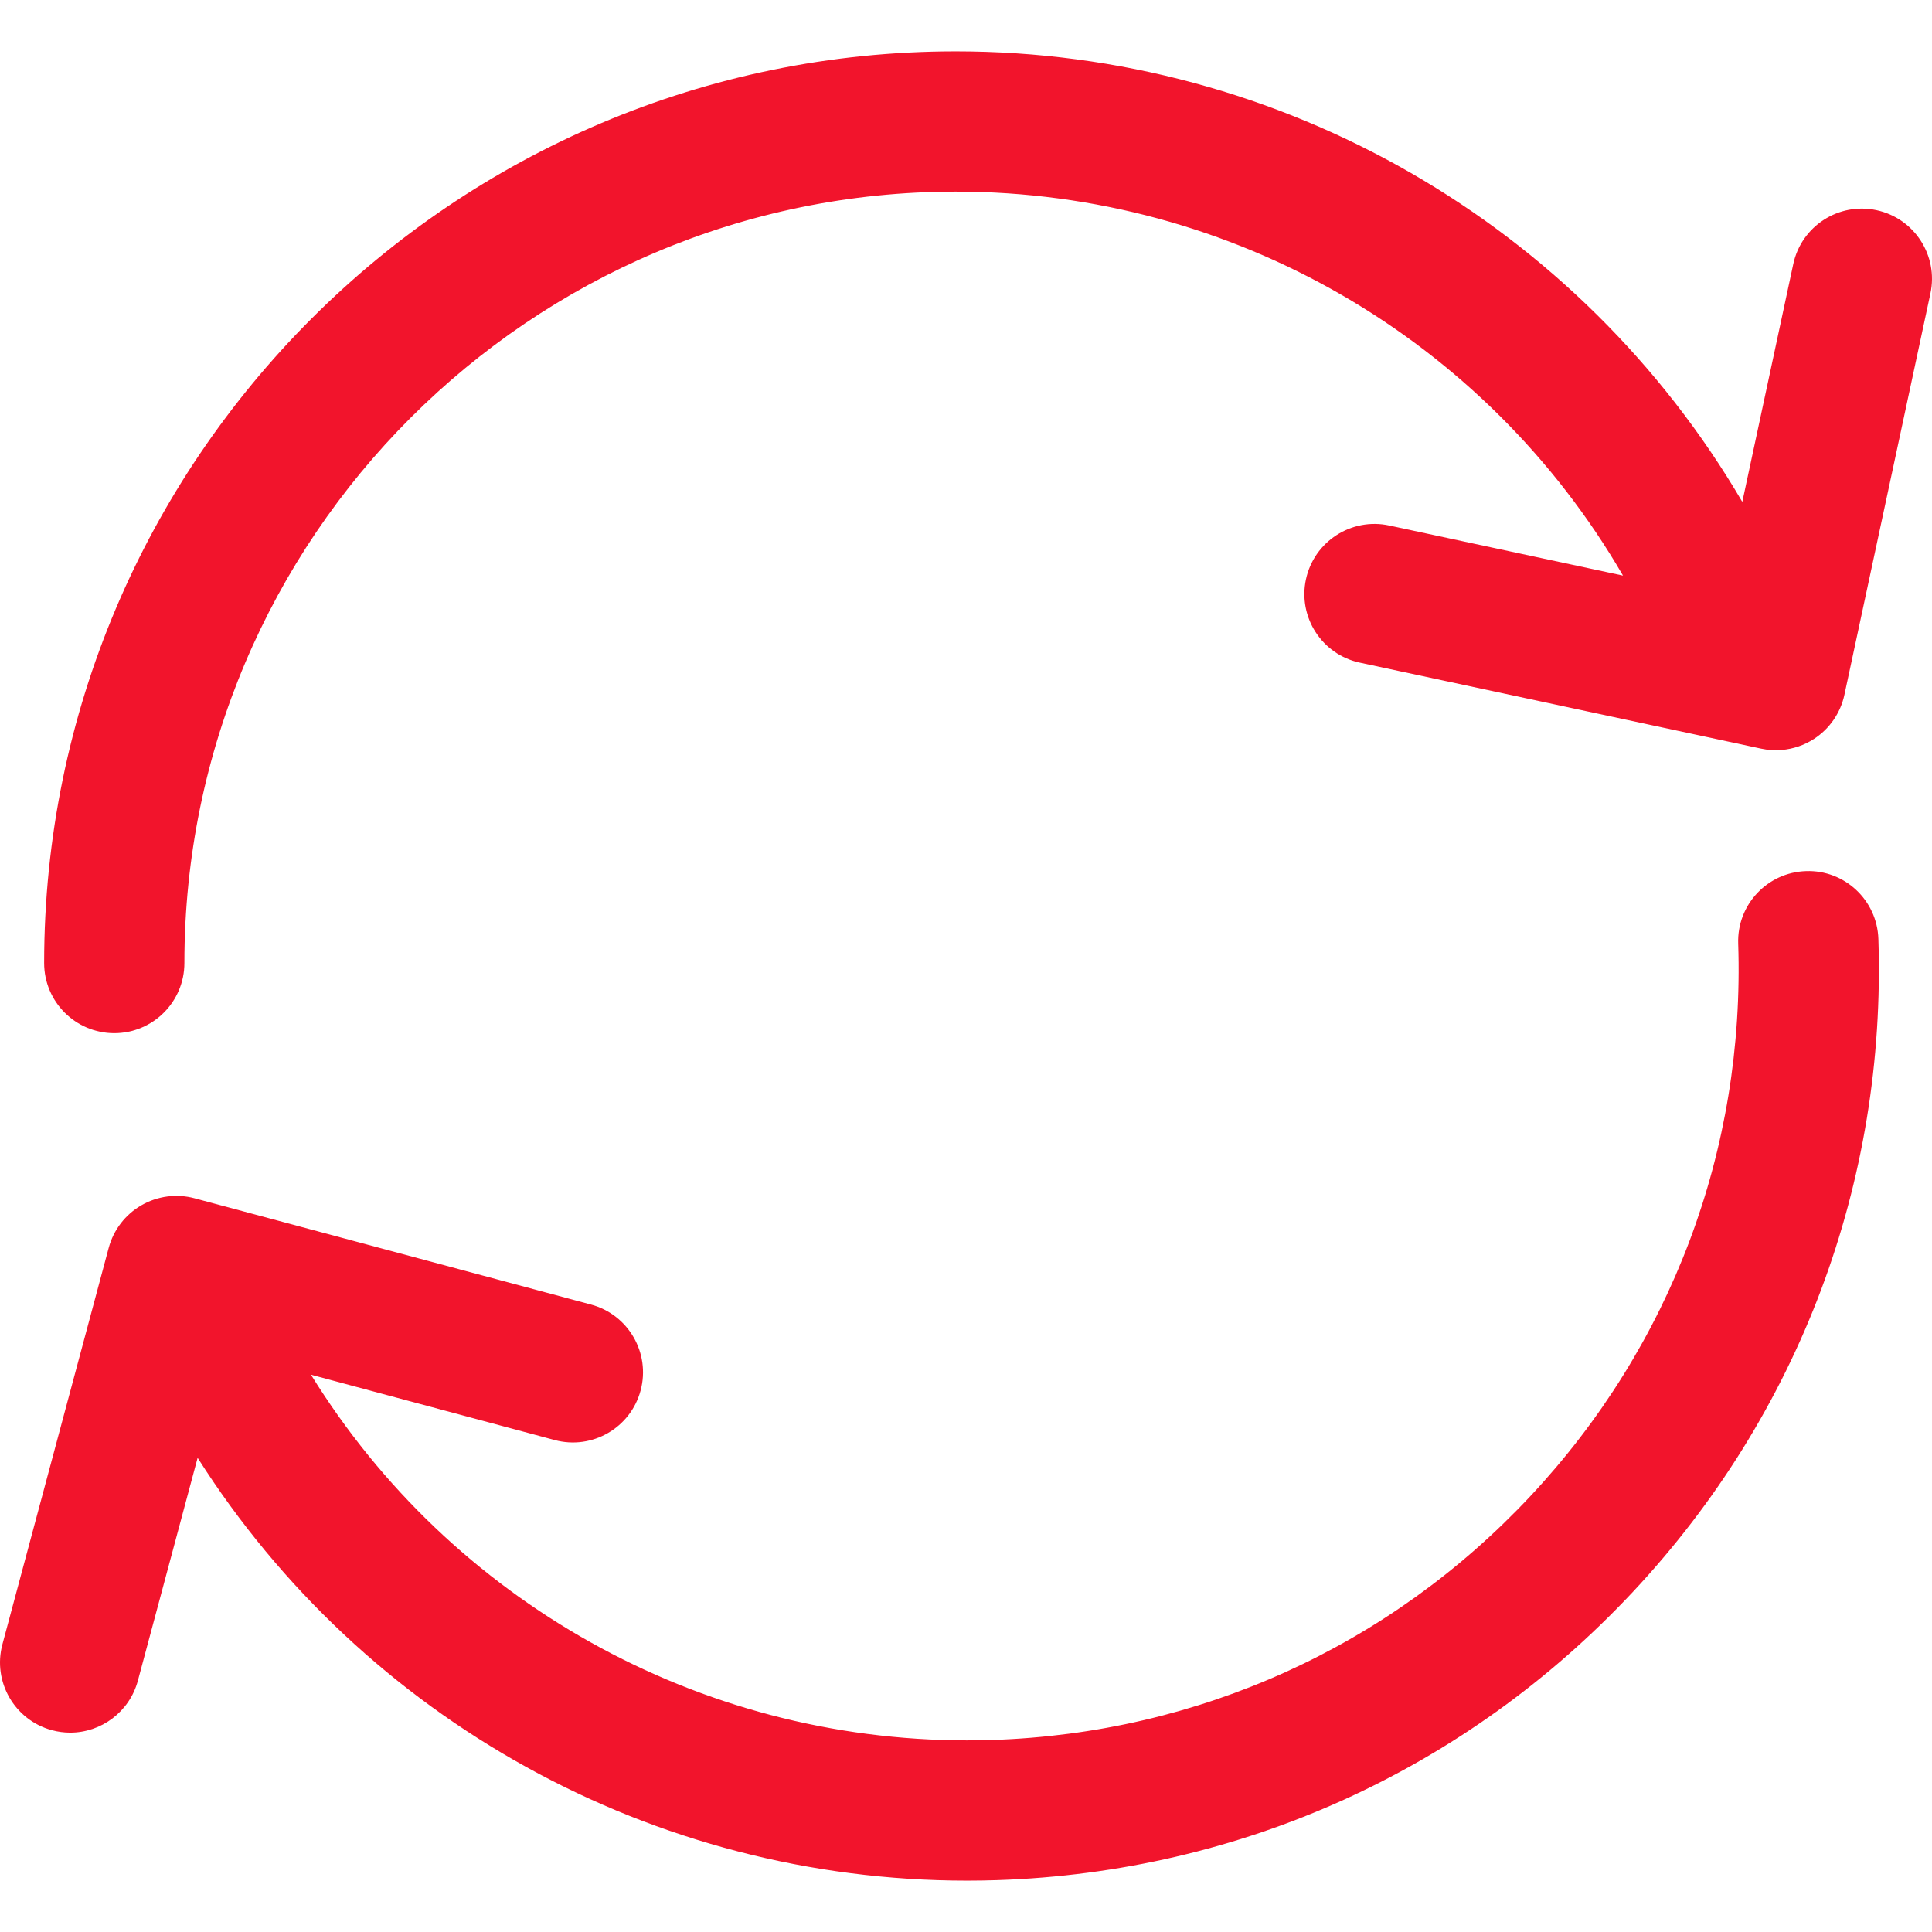
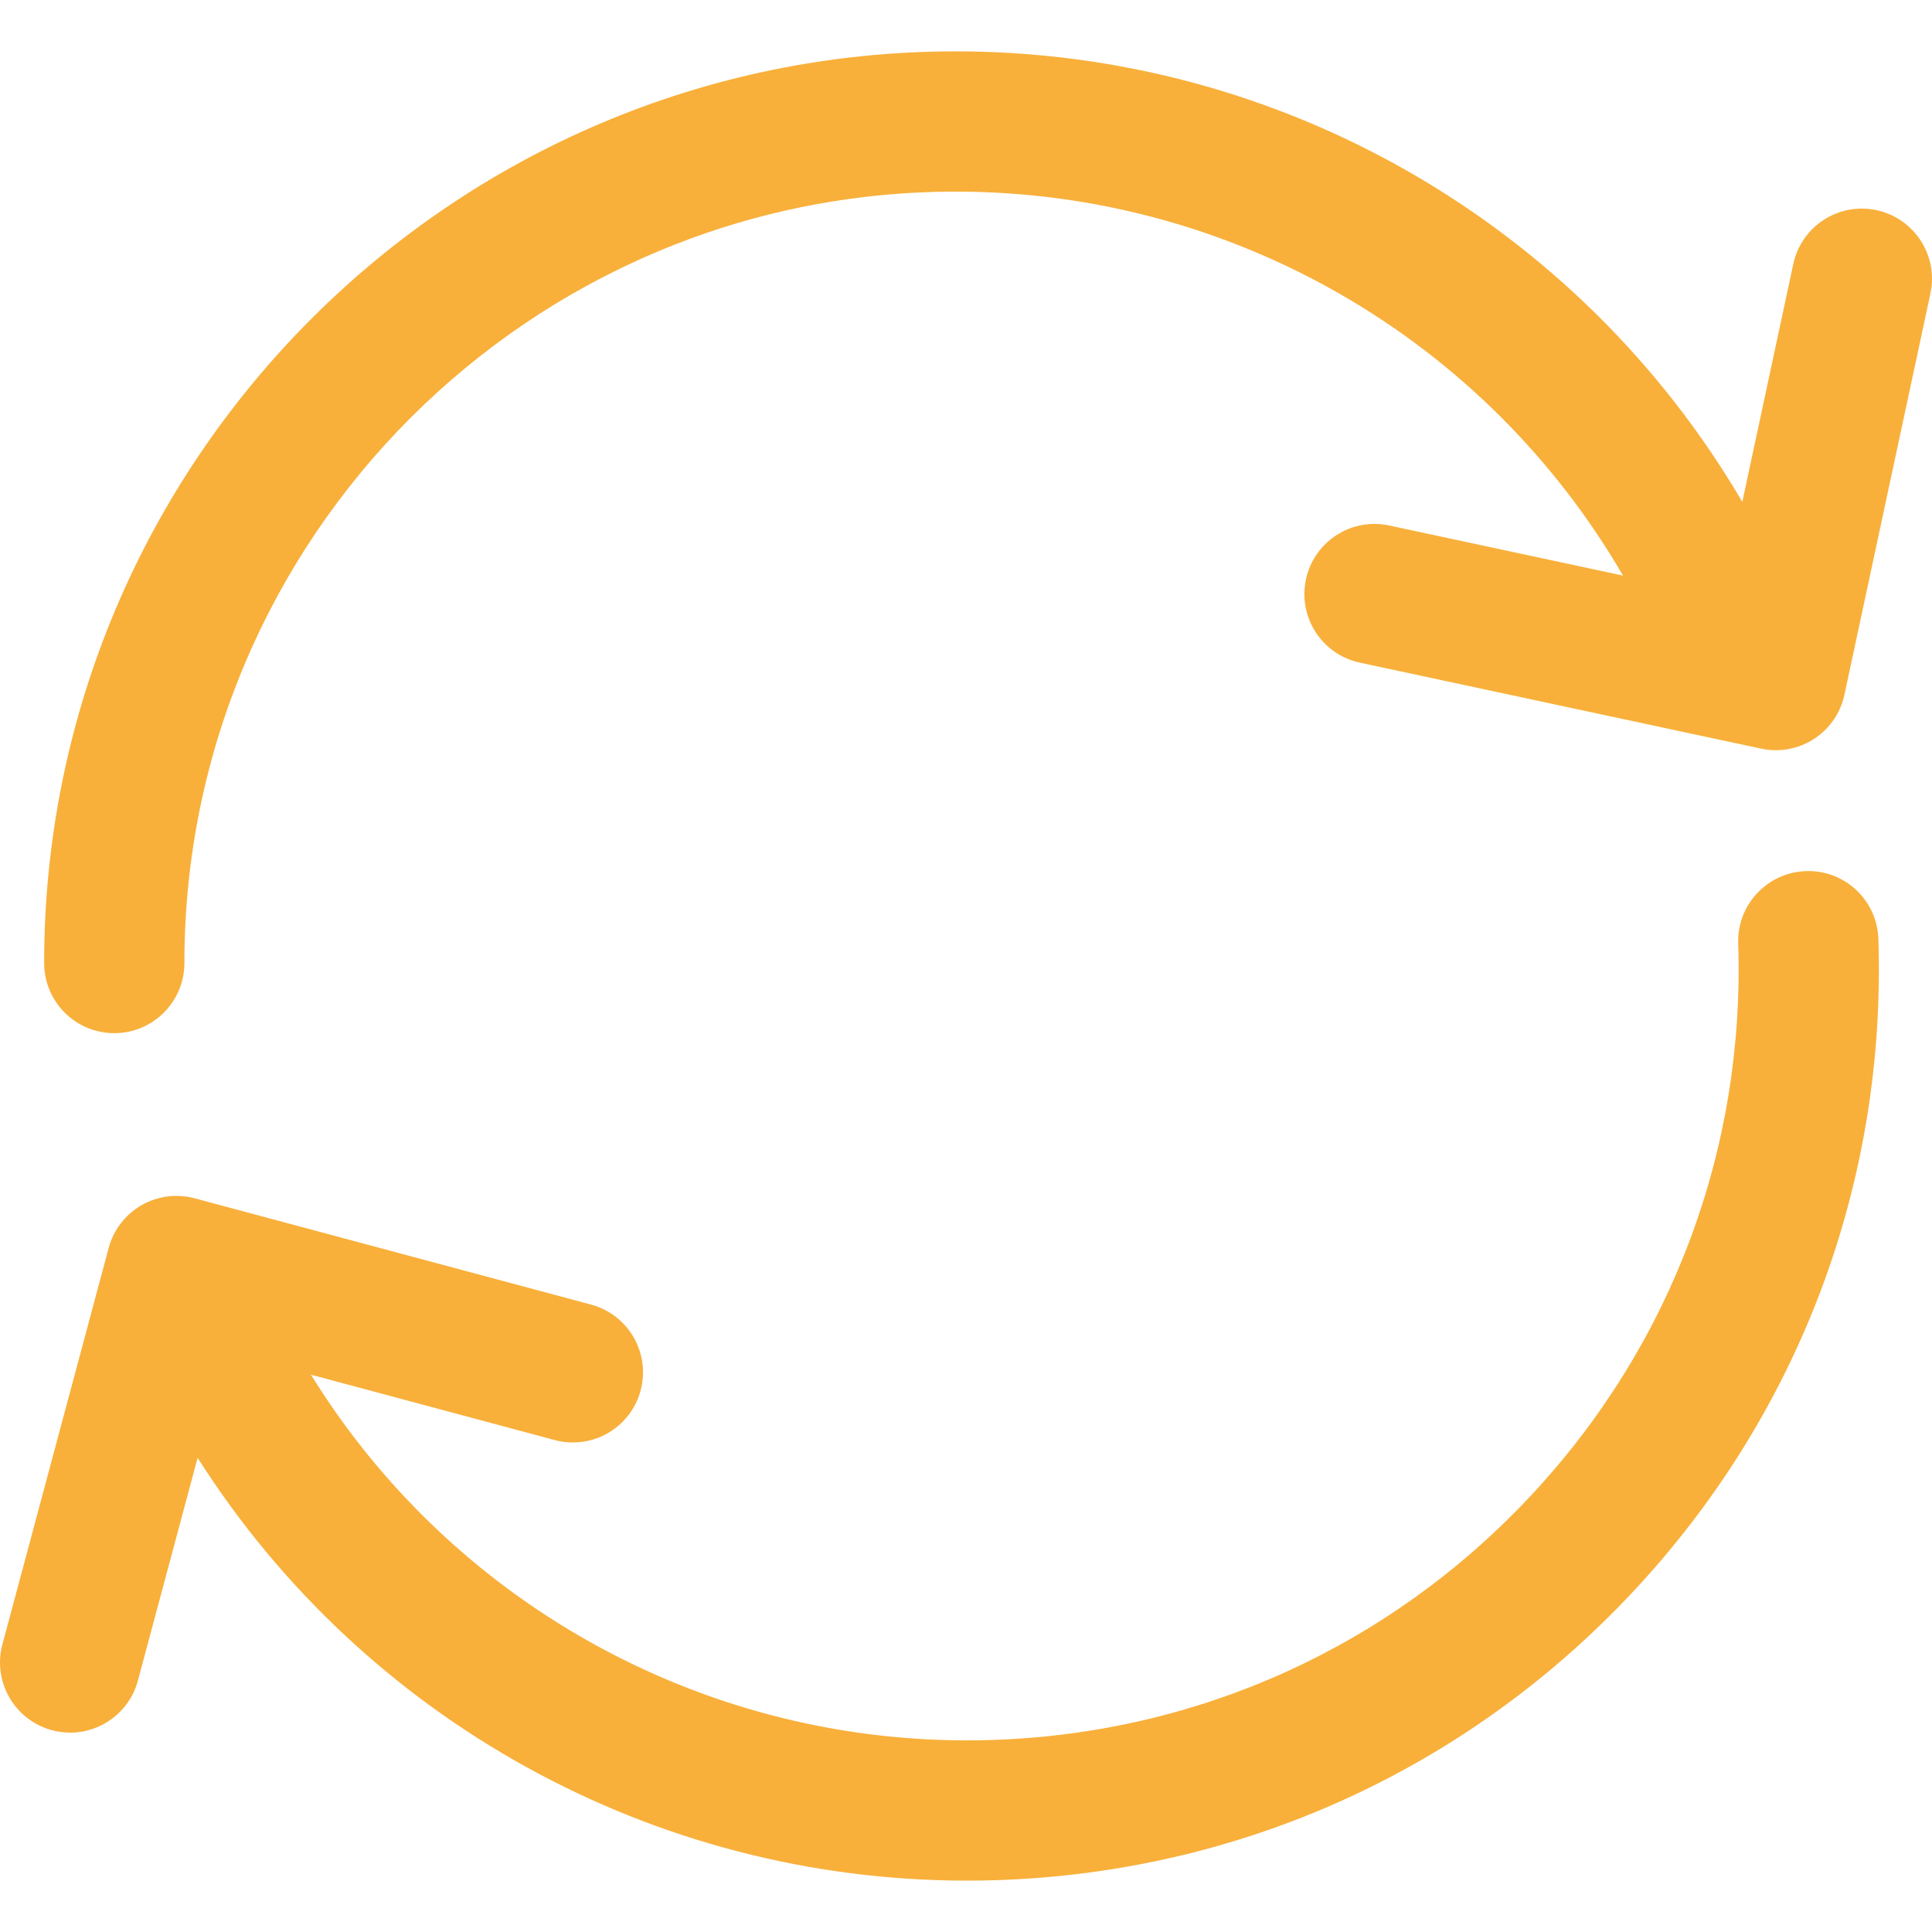
<svg xmlns="http://www.w3.org/2000/svg" version="1.1" id="Update" x="0px" y="0px" width="512px" height="512px" viewBox="0 0 344.37 344.37" style="enable-background:new 0 0 344.37 344.37;" xml:space="preserve">
  <g>
    <g>
-       <path d="M334.485,37.463c-6.753-1.449-13.396,2.853-14.842,9.603l-9.084,42.391C281.637,40.117,228.551,9.155,170.368,9.155    c-89.603,0-162.5,72.896-162.5,162.5c0,6.903,5.596,12.5,12.5,12.5c6.903,0,12.5-5.597,12.5-12.5    c0-75.818,61.682-137.5,137.5-137.5c49.429,0,94.515,26.403,118.925,68.443l-41.674-8.931c-6.752-1.447-13.396,2.854-14.841,9.604    c-1.446,6.75,2.854,13.396,9.604,14.842l71.536,15.33c1.215,0.261,2.449,0.336,3.666,0.234c2.027-0.171,4.003-0.836,5.743-1.962    c2.784-1.801,4.738-4.634,5.433-7.875l15.331-71.536C345.535,45.555,341.235,38.911,334.485,37.463z" fill="#f2142c" />
-       <path d="M321.907,155.271c-6.899,0.228-12.309,6.006-12.081,12.905c1.212,36.708-11.942,71.689-37.042,98.504    c-25.099,26.812-59.137,42.248-95.844,43.46c-1.53,0.05-3.052,0.075-4.576,0.075c-47.896-0.002-92.018-24.877-116.936-65.18    l43.447,11.65c6.668,1.787,13.523-2.168,15.311-8.837c1.788-6.668-2.168-13.522-8.836-15.312l-70.664-18.946    c-3.202-0.857-6.615-0.409-9.485,1.247c-2.872,1.656-4.967,4.387-5.826,7.589L0.43,293.092    c-1.788,6.668,2.168,13.522,8.836,15.311c1.085,0.291,2.173,0.431,3.245,0.431c5.518,0,10.569-3.684,12.066-9.267l10.649-39.717    c29.624,46.647,81.189,75.367,137.132,75.365c1.797,0,3.604-0.029,5.408-0.089c43.381-1.434,83.608-19.674,113.271-51.362    s45.209-73.031,43.776-116.413C334.586,160.453,328.805,155.026,321.907,155.271z" fill="#f2142c" />
+       <path d="M334.485,37.463c-6.753-1.449-13.396,2.853-14.842,9.603l-9.084,42.391C281.637,40.117,228.551,9.155,170.368,9.155    c-89.603,0-162.5,72.896-162.5,162.5c0,6.903,5.596,12.5,12.5,12.5c6.903,0,12.5-5.597,12.5-12.5    c0-75.818,61.682-137.5,137.5-137.5c49.429,0,94.515,26.403,118.925,68.443l-41.674-8.931c-6.752-1.447-13.396,2.854-14.841,9.604    c-1.446,6.75,2.854,13.396,9.604,14.842l71.536,15.33c1.215,0.261,2.449,0.336,3.666,0.234c2.027-0.171,4.003-0.836,5.743-1.962    c2.784-1.801,4.738-4.634,5.433-7.875l15.331-71.536C345.535,45.555,341.235,38.911,334.485,37.463z" fill="#f8b03b" />
+       <path d="M321.907,155.271c-6.899,0.228-12.309,6.006-12.081,12.905c1.212,36.708-11.942,71.689-37.042,98.504    c-25.099,26.812-59.137,42.248-95.844,43.46c-1.53,0.05-3.052,0.075-4.576,0.075c-47.896-0.002-92.018-24.877-116.936-65.18    l43.447,11.65c6.668,1.787,13.523-2.168,15.311-8.837c1.788-6.668-2.168-13.522-8.836-15.312l-70.664-18.946    c-3.202-0.857-6.615-0.409-9.485,1.247c-2.872,1.656-4.967,4.387-5.826,7.589L0.43,293.092    c-1.788,6.668,2.168,13.522,8.836,15.311c1.085,0.291,2.173,0.431,3.245,0.431c5.518,0,10.569-3.684,12.066-9.267l10.649-39.717    c29.624,46.647,81.189,75.367,137.132,75.365c1.797,0,3.604-0.029,5.408-0.089c43.381-1.434,83.608-19.674,113.271-51.362    s45.209-73.031,43.776-116.413C334.586,160.453,328.805,155.026,321.907,155.271z" fill="#f8b03b" />
    </g>
  </g>
</svg>
